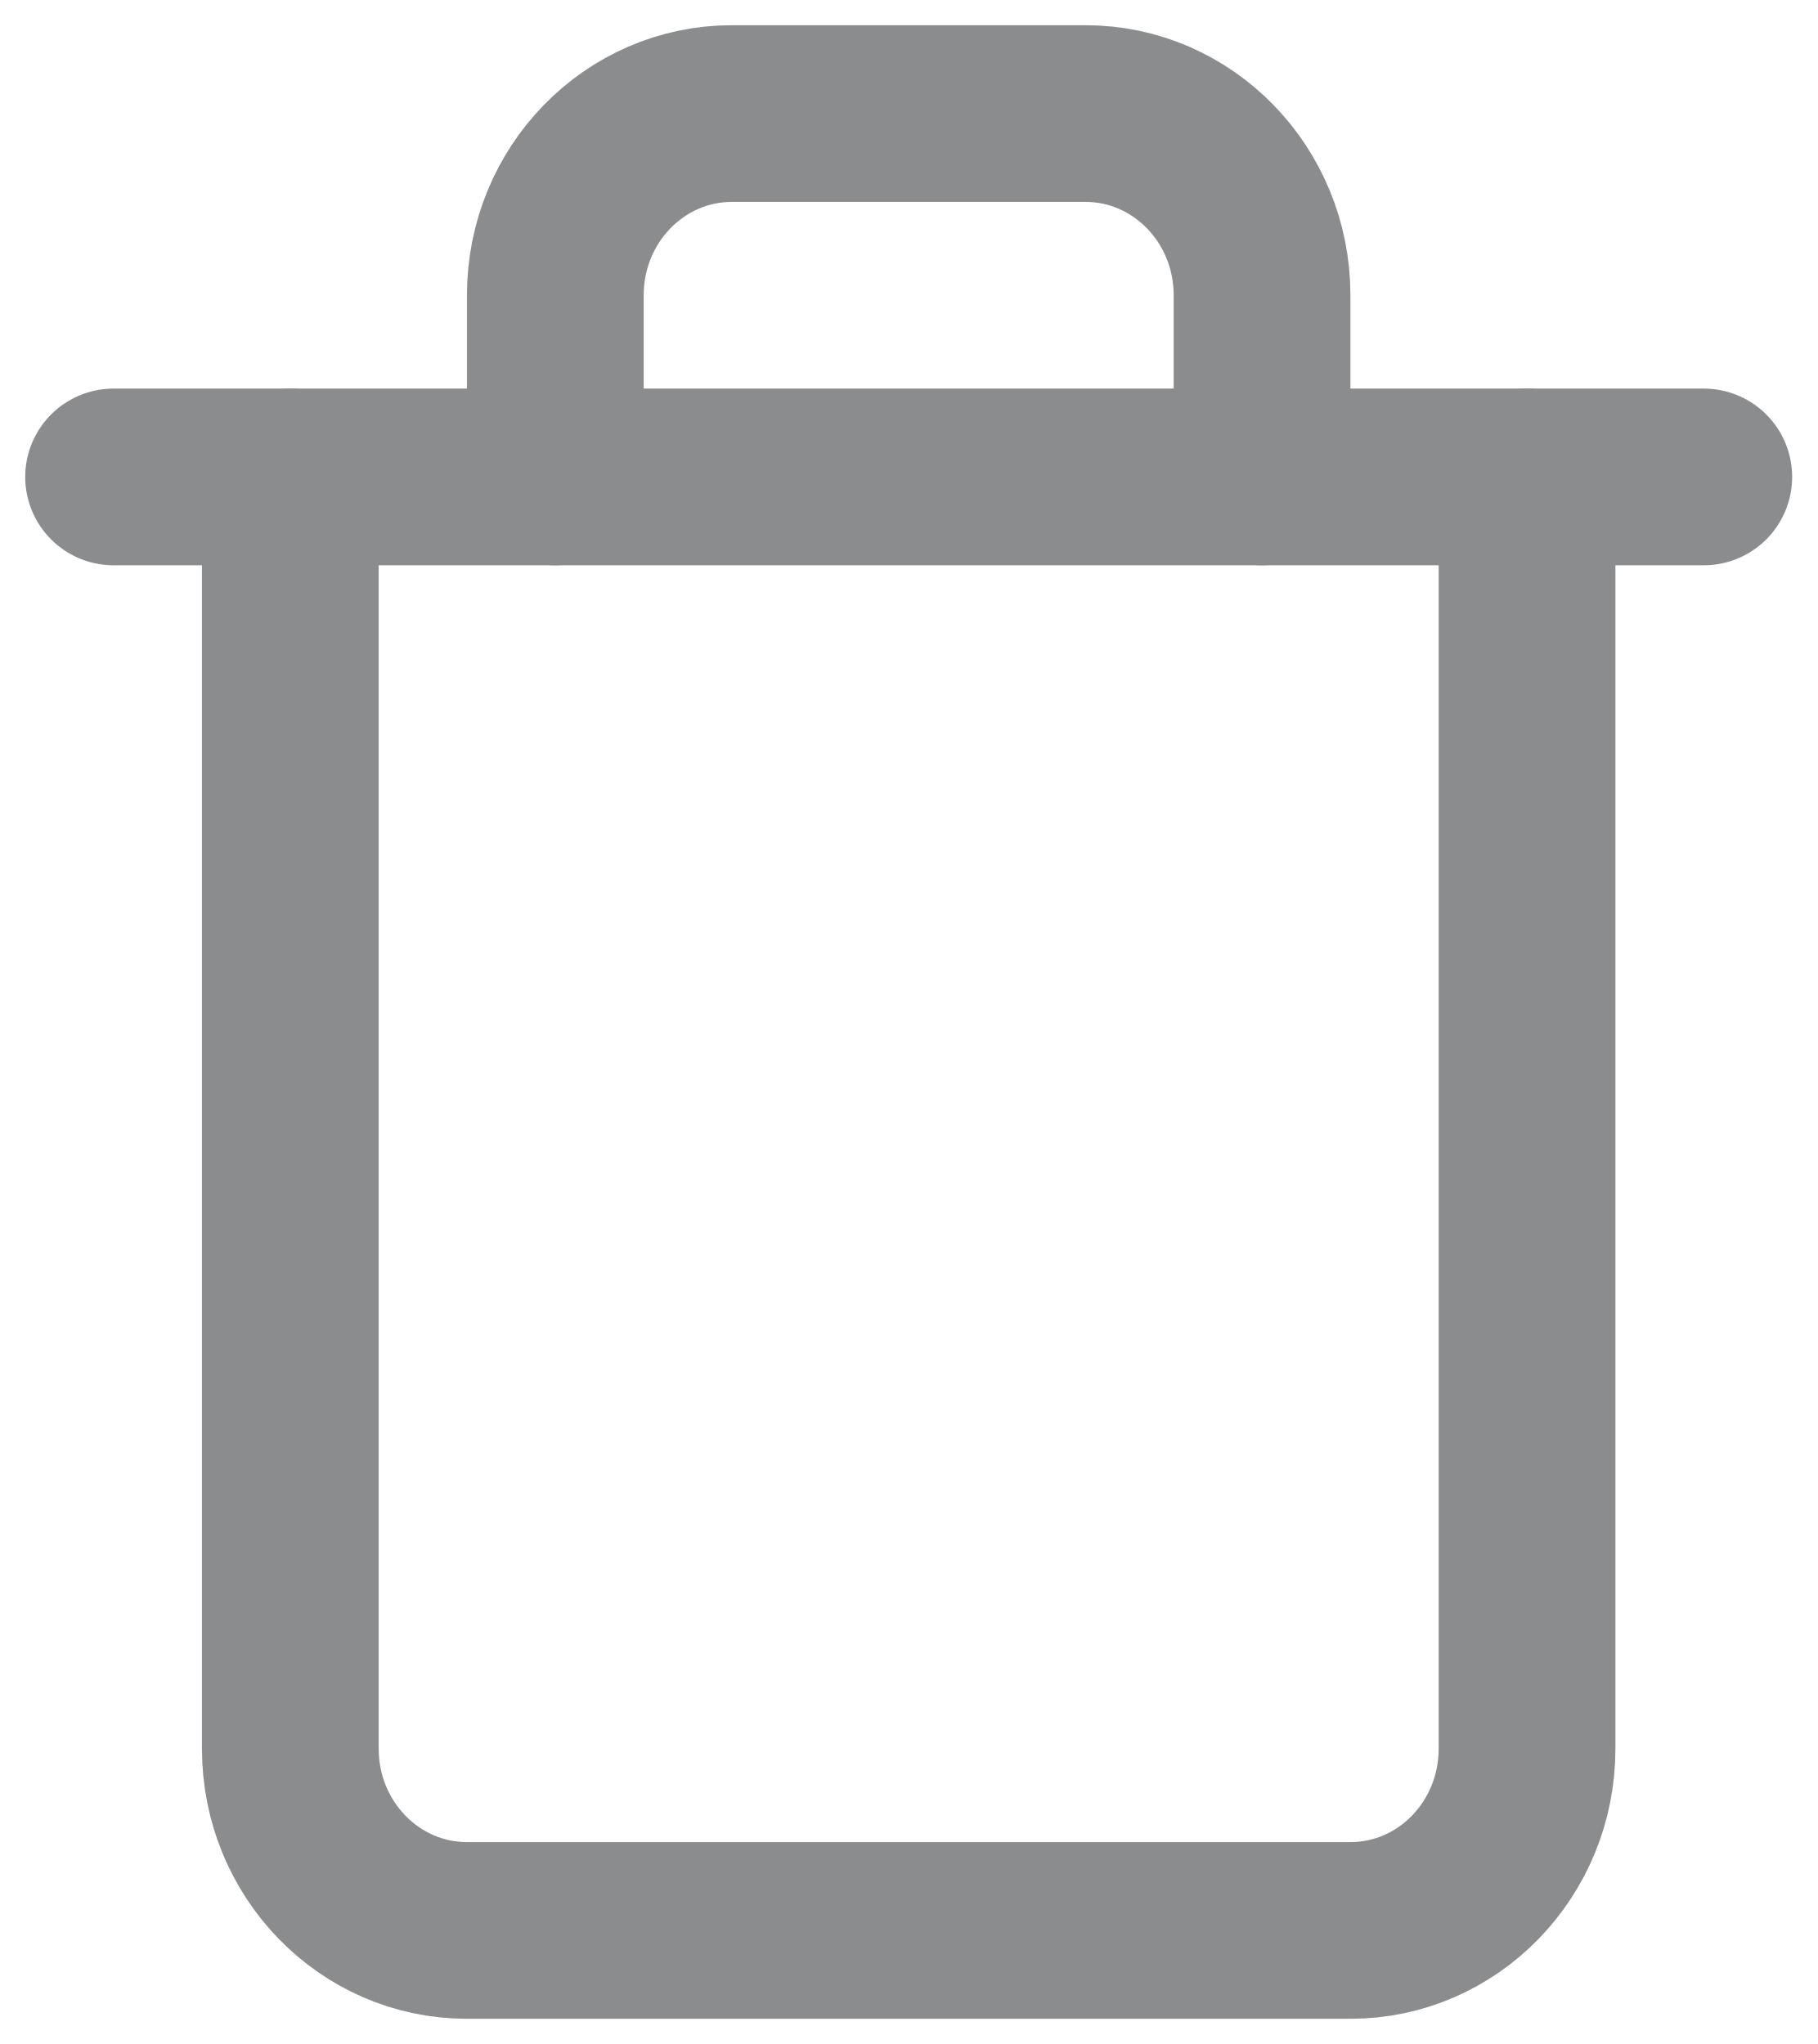
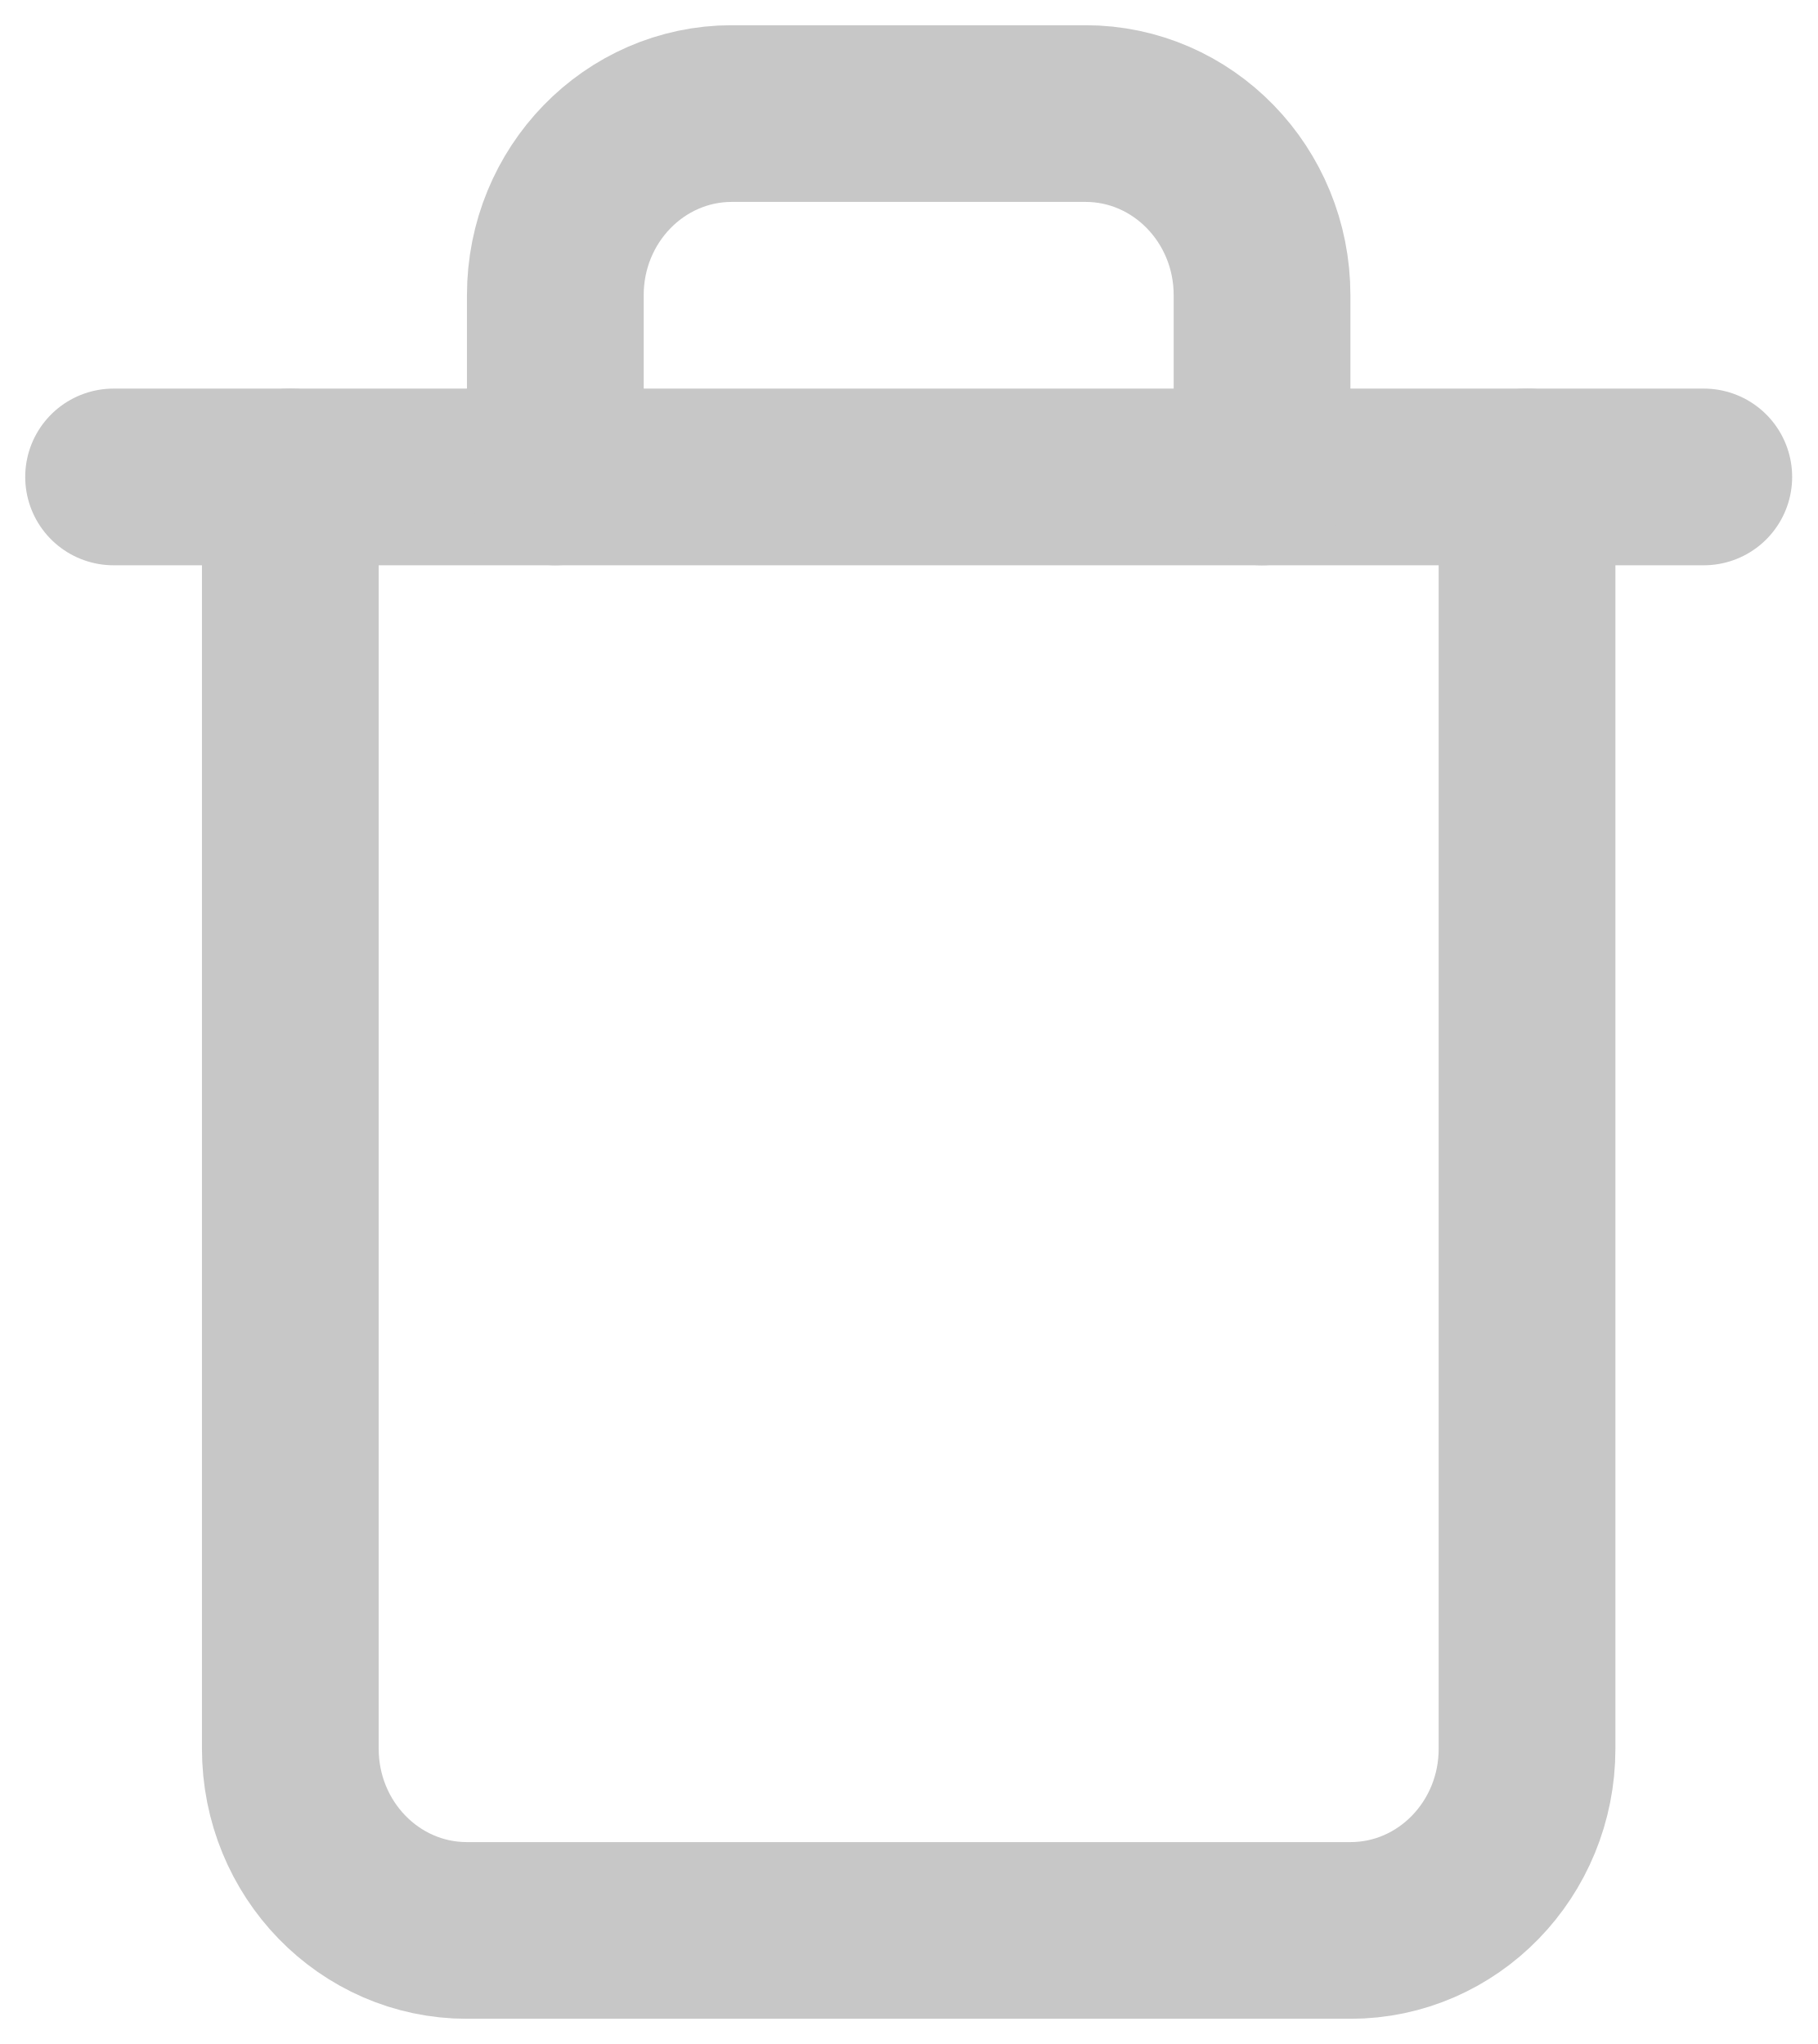
<svg xmlns="http://www.w3.org/2000/svg" width="16px" height="18px" viewBox="0 0 16 18" version="1.1">
  <defs />
  <g id="Page-1" stroke="none" stroke-width="1" fill="none" fill-rule="evenodd">
-     <g id="Artboard" transform="translate(-84, -263)">
-       <g id="icon-trash" transform="translate(82, 262)">
-         <rect id="Rectangle-7" fill="#D8D8D8" opacity="0" x="0" y="0" width="20" height="20" />
-         <g id="trash" transform="translate(3, 2)" stroke-linecap="round" stroke-width="1.556" stroke="#8A8C8D" stroke-linejoin="round">
+     <g id="Artboard" transform="translate(-1441, -249)">
+       <g id="icon-trash" transform="translate(1439, 248)">
+         <rect id="Rectangle-7" fill="#C6C6C6" fill-rule="nonzero" opacity="0" x="0" y="0" width="20" height="20" />
+         <g id="trash" stroke-linecap="round" stroke-linejoin="round" transform="translate(3, 2)" stroke-width="1.556" stroke="#C7C7C7">
          <polyline id="Shape" points="0 3.2 1.556 3.2 14 3.2" />
          <path d="M12.444,3.2 L12.444,14.4 C12.444,15.284 11.748,16 10.889,16 L3.111,16 C2.252,16 1.556,15.284 1.556,14.4 L1.556,3.2 M3.889,3.2 L3.889,1.6 C3.889,0.716 4.585,0 5.444,0 L8.556,0 C9.415,0 10.111,0.716 10.111,1.6 L10.111,3.2" id="Shape" />
        </g>
      </g>
    </g>
  </g>
</svg>
